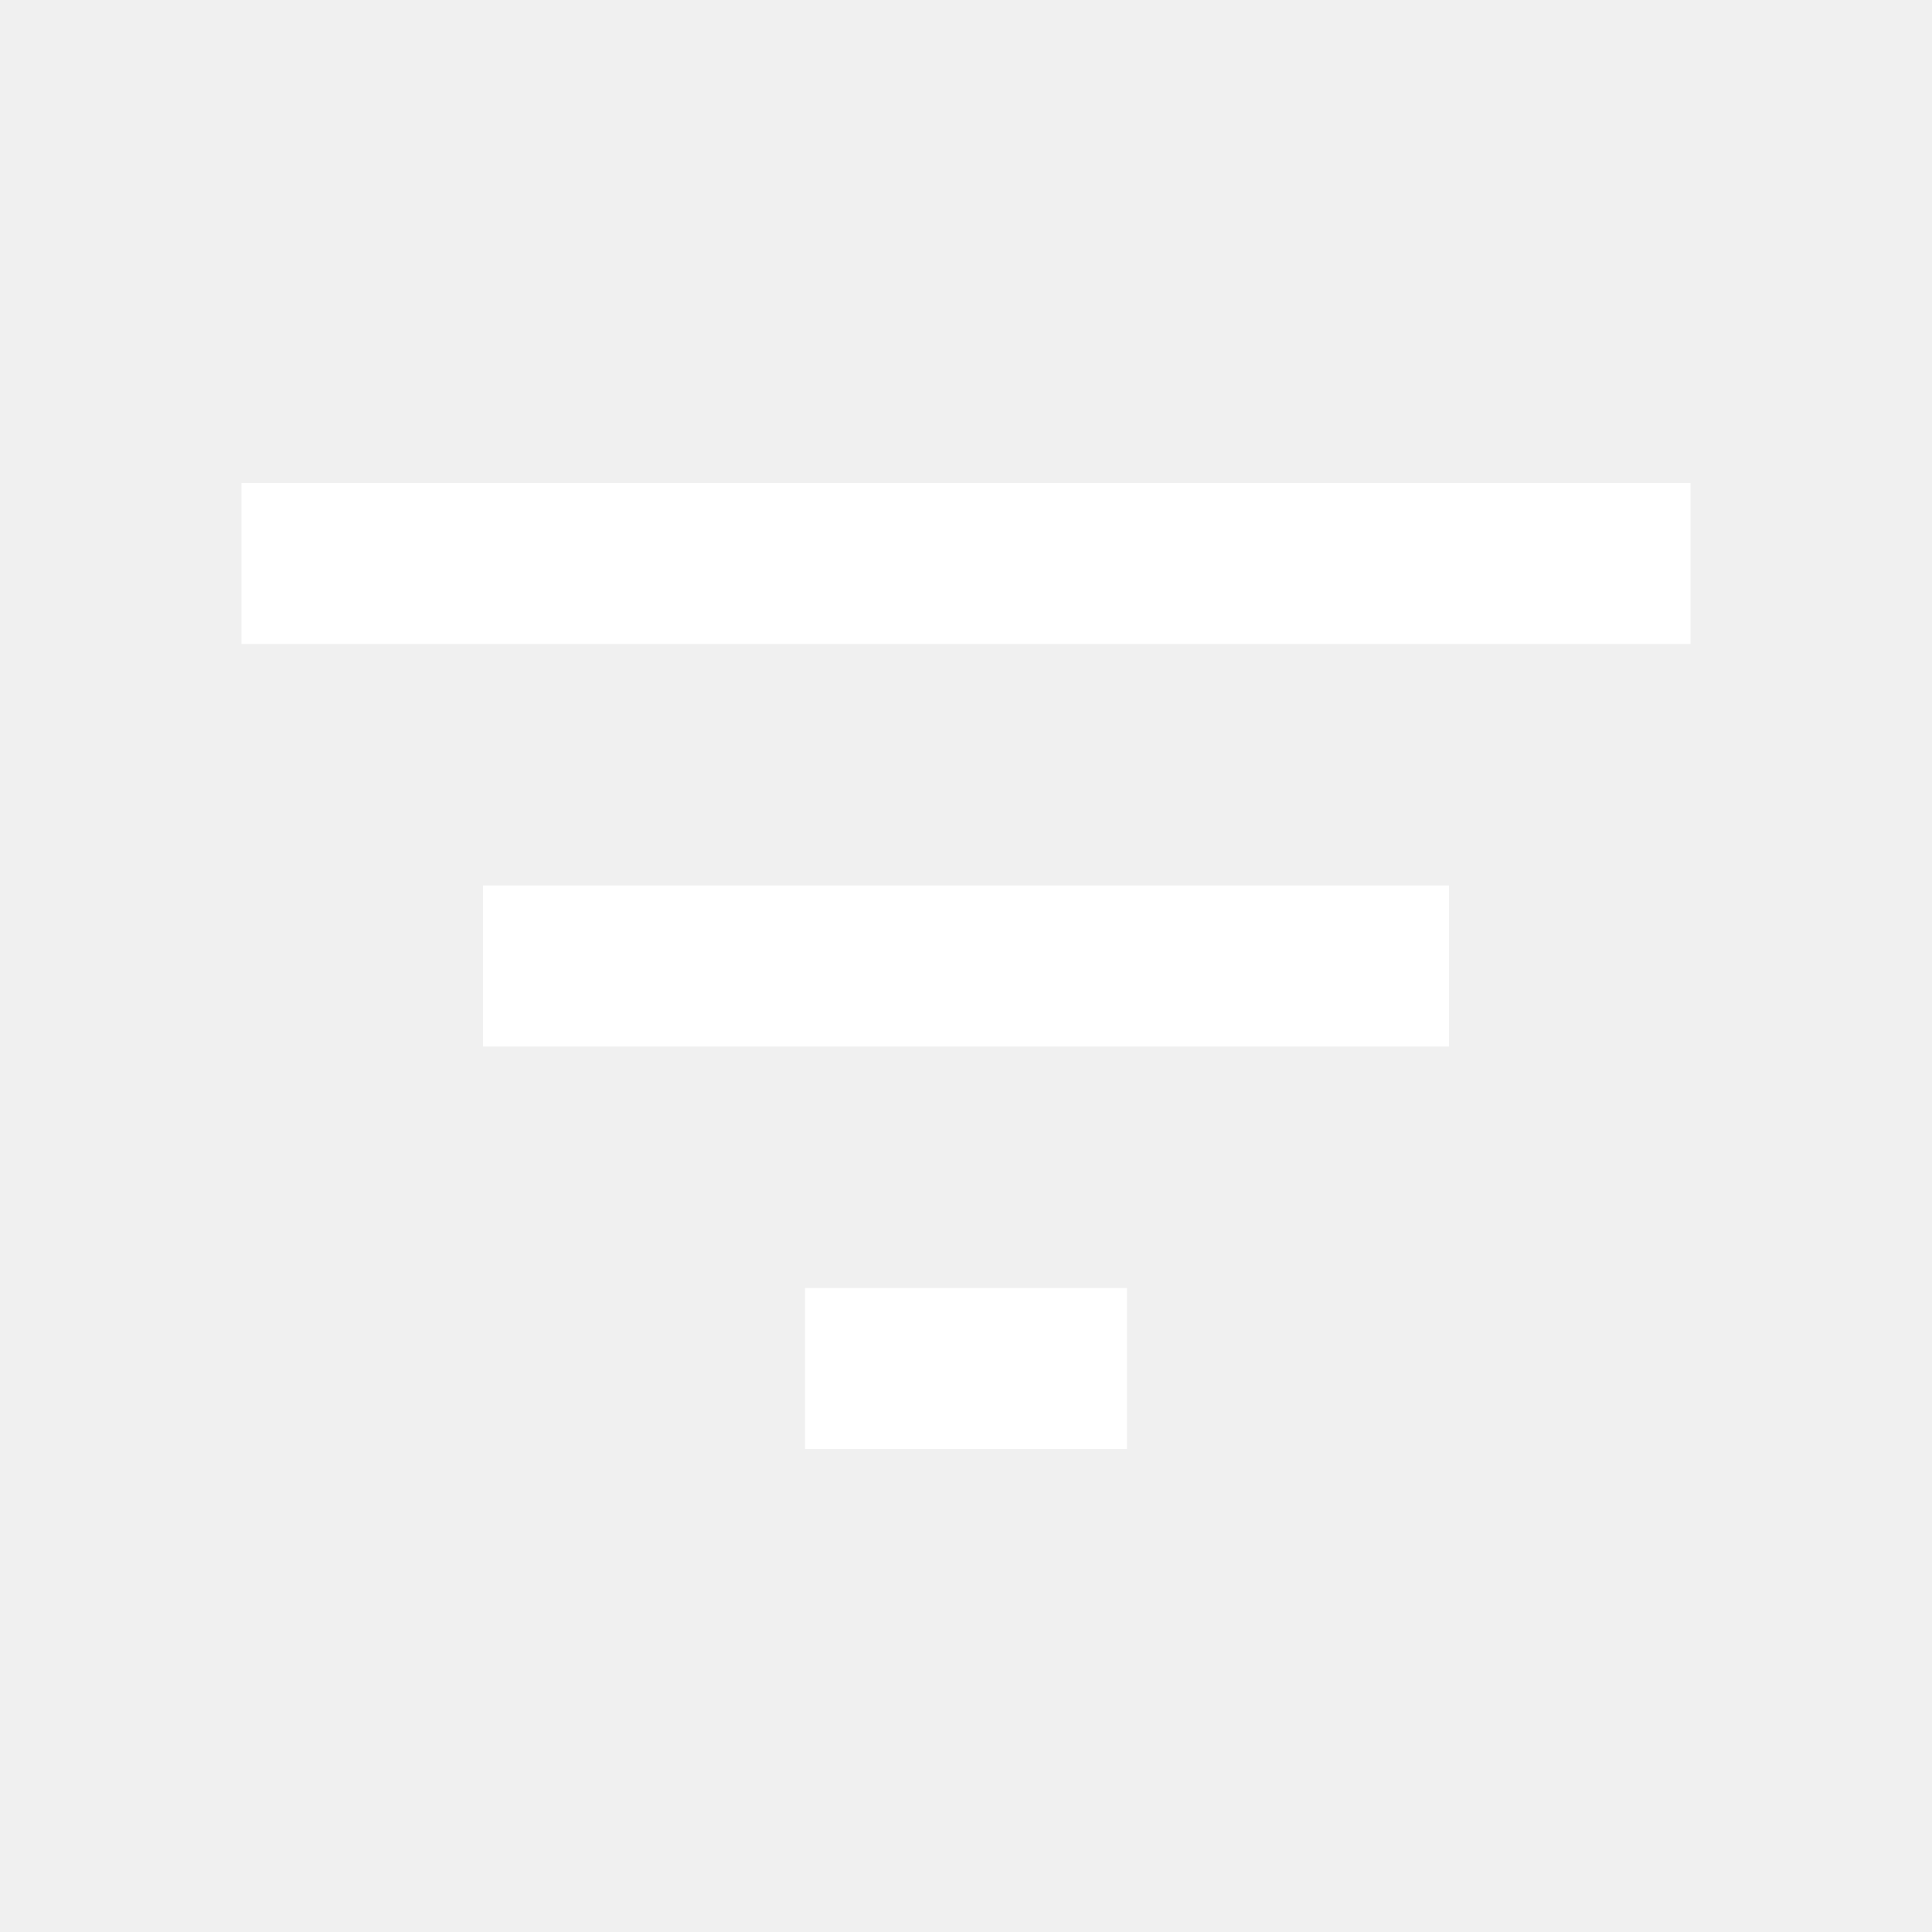
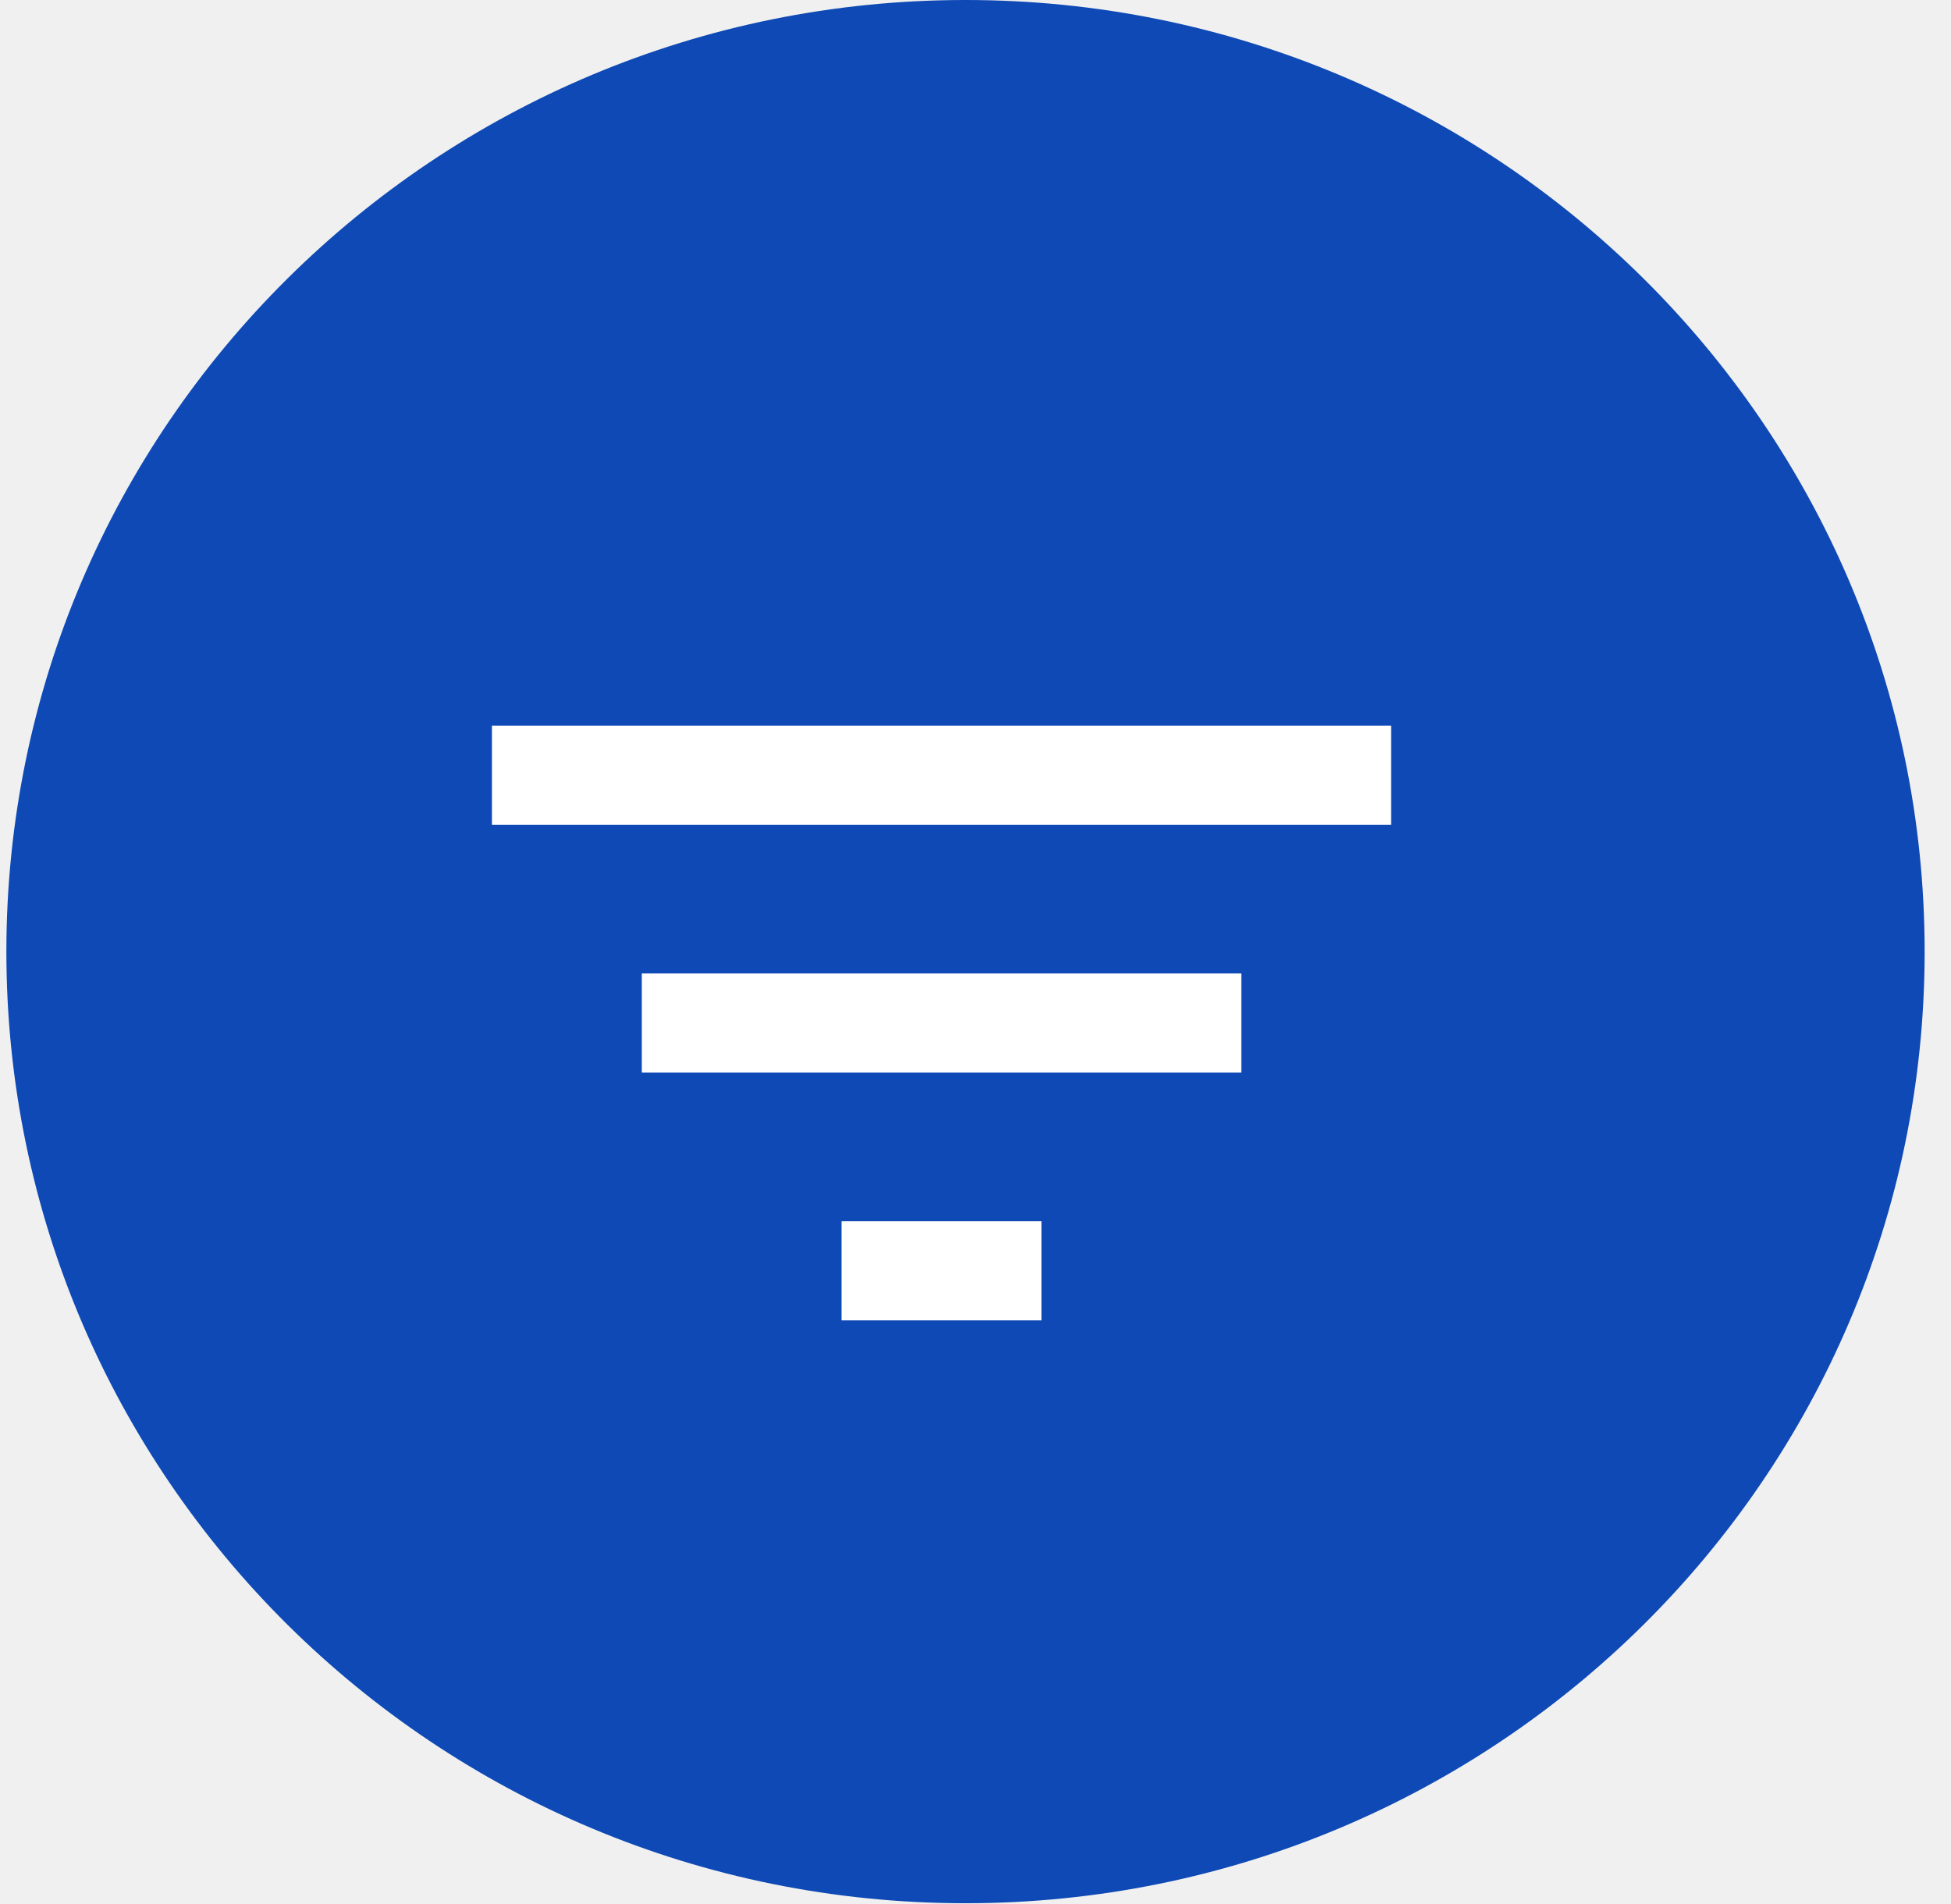
- <svg xmlns="http://www.w3.org/2000/svg" viewBox="0 0 24 24" fill="white" width="18px" height="18px">
-   <path d="M0 0h24v24H0z" fill="none" />
-   <path d="M10 18h4v-2h-4v2zM3 6v2h18V6H3zm3 7h12v-2H6v2z" />
+ <svg xmlns="http://www.w3.org/2000/svg" width="41" height="40" viewBox="0 0 41 40" fill="none">
+   <ellipse cx="20.29" cy="20" rx="20.156" ry="20" fill="#0E49B5" />
+   <path d="M17.686 27.75H21.886V25.667H17.686V27.75ZM10.338 15.25V17.333H29.234V15.25H10.338ZM13.487 22.542H26.085V20.458H13.487V22.542Z" fill="white" />
</svg>
